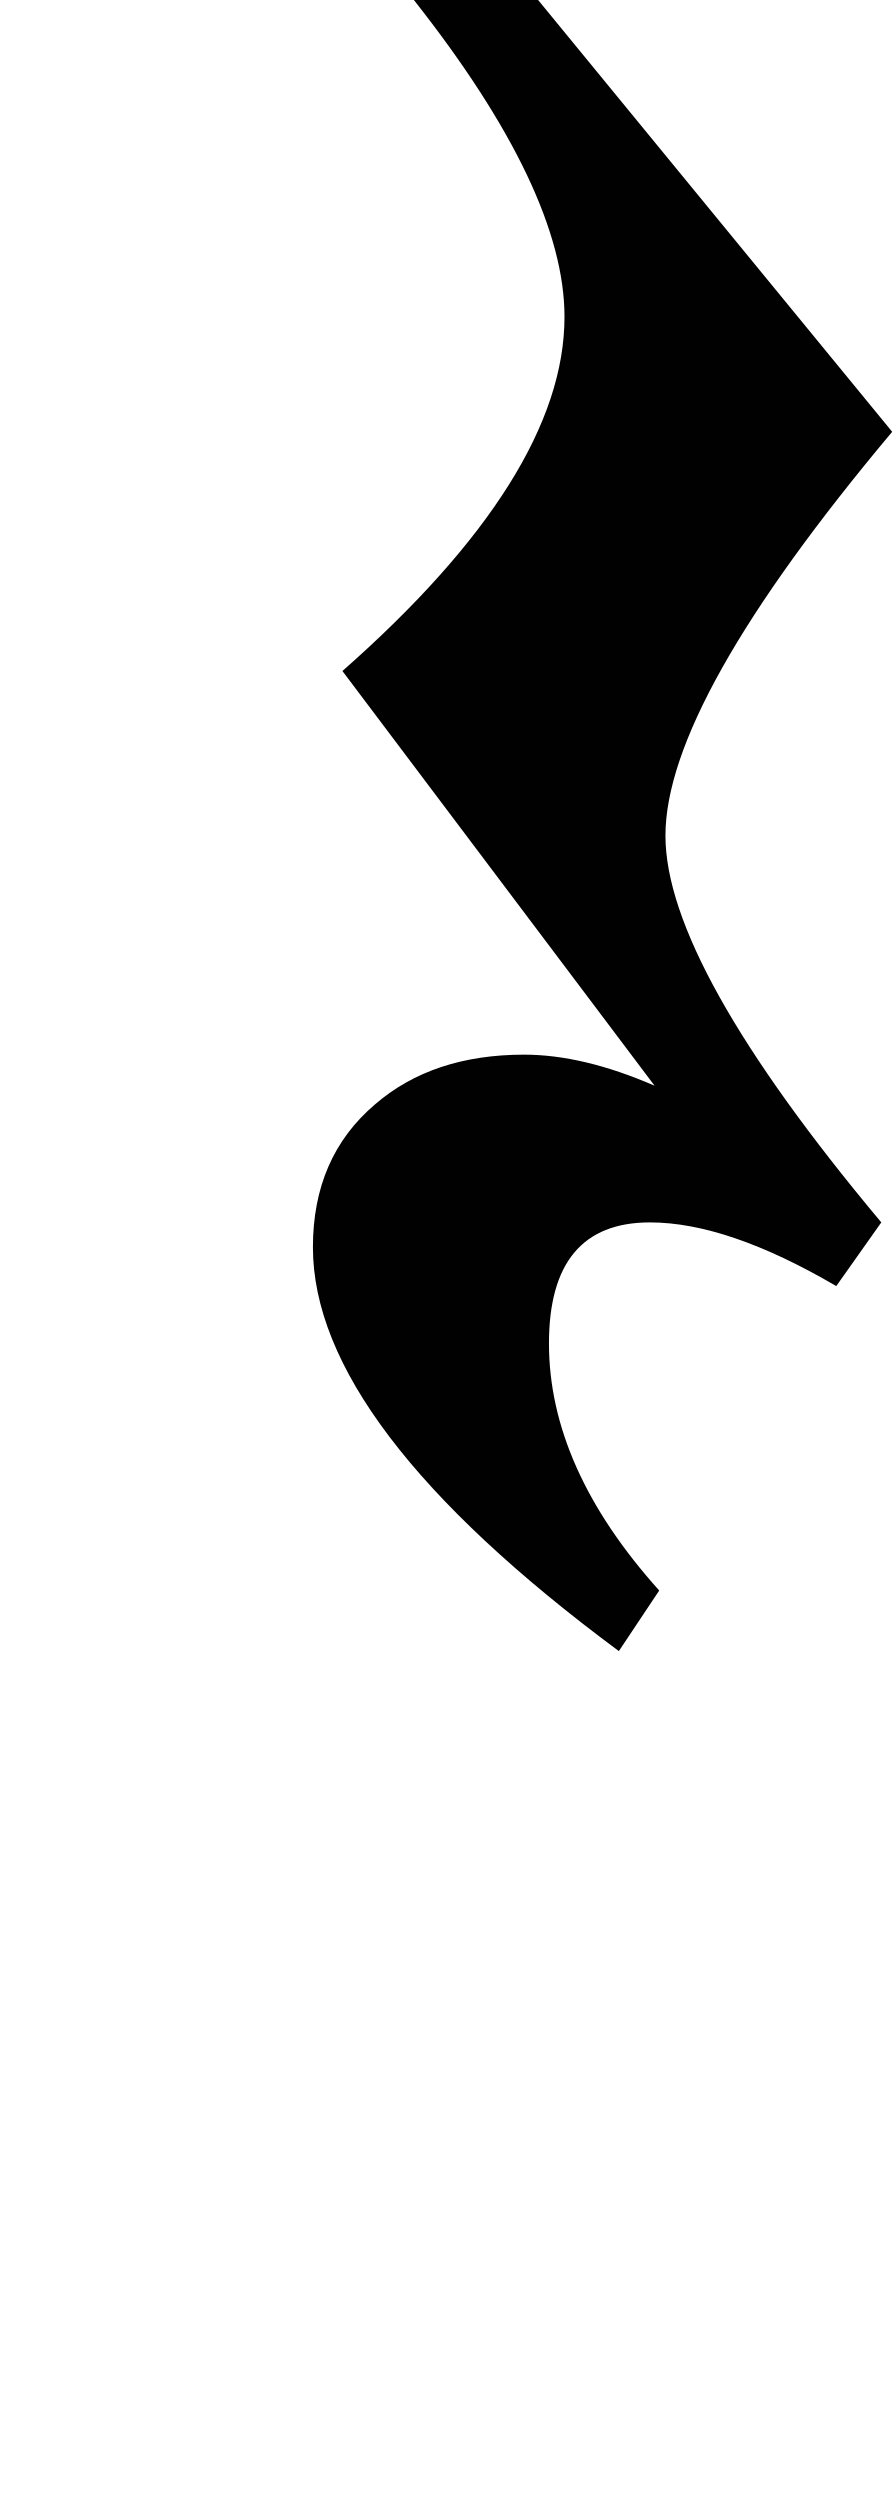
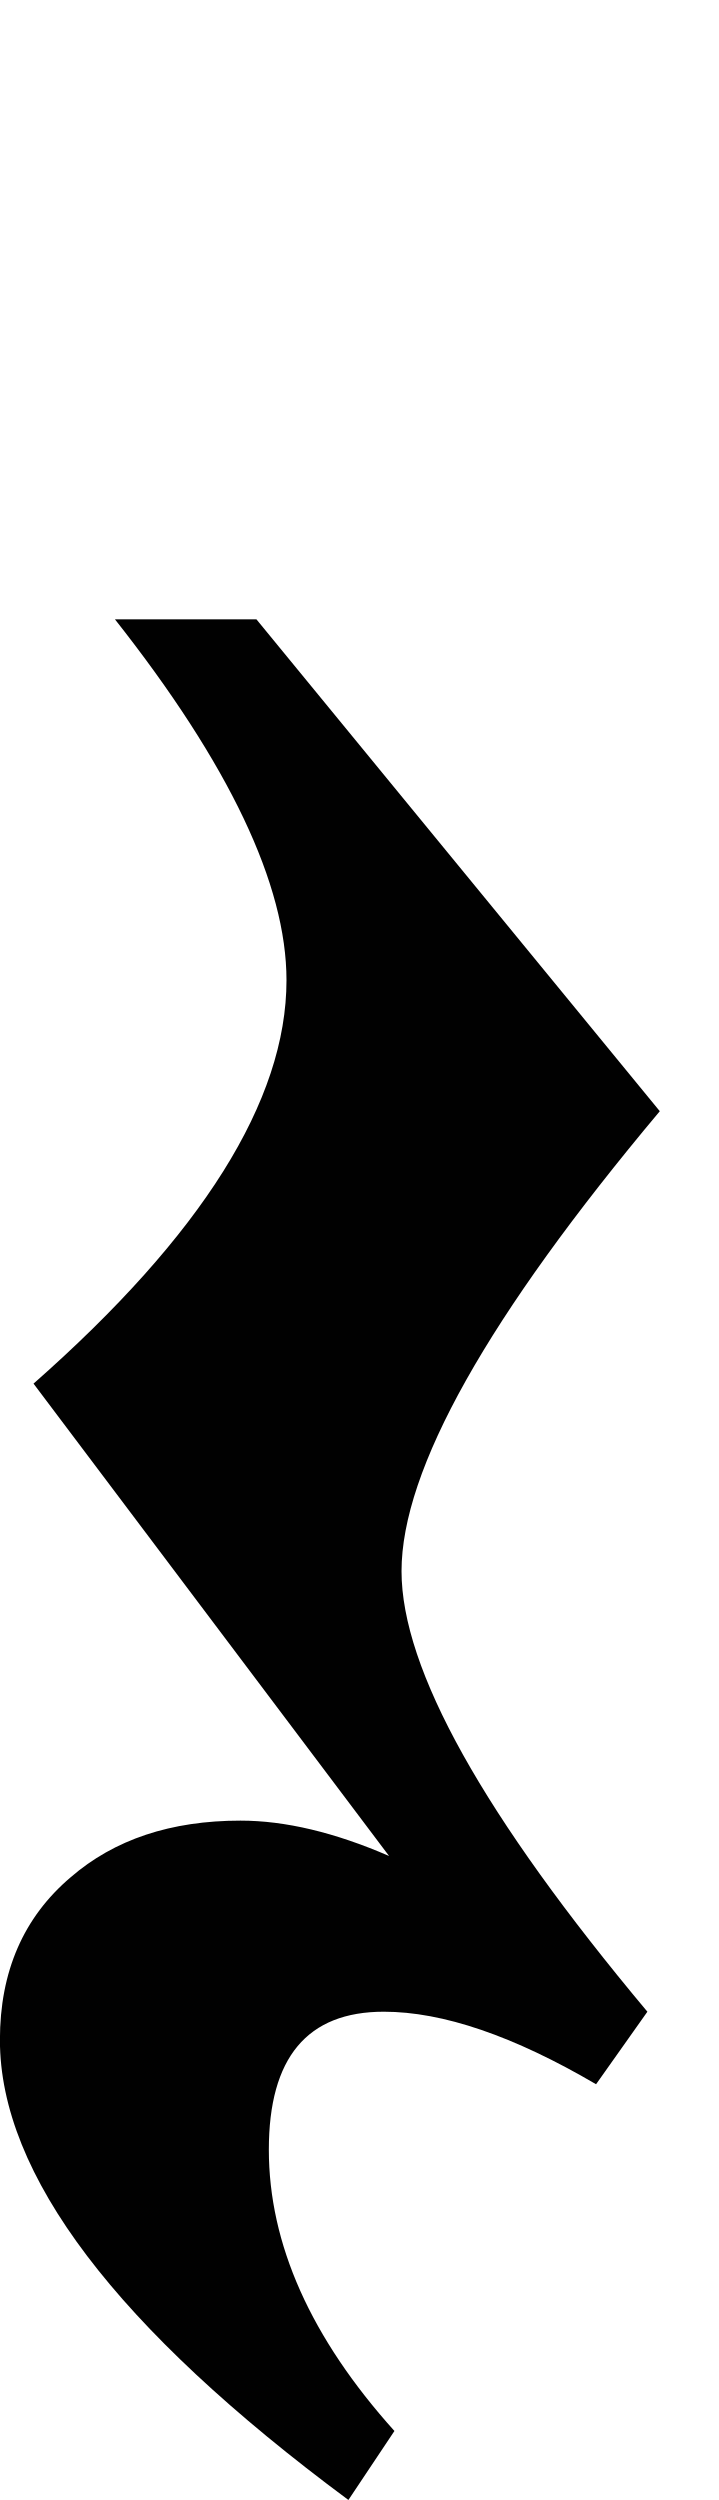
- <svg xmlns="http://www.w3.org/2000/svg" version="1.1" id="Layer_1" x="0px" y="0px" width="40.387px" height="113.167px" viewBox="0 0 40.387 113.167" enable-background="new 0 0 40.387 113.167" xml:space="preserve">
+ <svg xmlns="http://www.w3.org/2000/svg" version="1.1" id="Layer_1" x="0px" y="0px" width="10.709px" height="37.259px" viewBox="22.359 14.125 10.709 37.259" enable-background="new 22.359 14.125 10.709 37.259" xml:space="preserve">
  <g id="layer1" transform="translate(0,-977.6222)">
    <g id="text2824" transform="matrix(0.9997499,0,0,0.9999708,-112.5065,534.6512)">
-       <path id="path2829" fill="#010101" d="M152.931,462.531c-6.844,8.156-10.266,14.25-10.266,18.281    c0,3.891,3.258,9.727,9.773,17.508l-2.039,2.883c-3.281-1.922-6.094-2.883-8.438-2.883c-3.047,0-4.57,1.828-4.57,5.484    c0,3.75,1.664,7.477,4.992,11.18l-1.828,2.742c-9.234-6.844-13.852-12.937-13.852-18.281c0-2.719,0.937-4.875,2.813-6.469    c1.734-1.5,3.984-2.25,6.75-2.25c1.781,0,3.75,0.469,5.906,1.406l-14.133-18.773c6.703-5.906,10.055-11.25,10.055-16.031    c0-3.797-2.273-8.578-6.82-14.344h5.625L152.931,462.531" />
+       <path id="path2829" fill="#010101" d="M144.735,473.671c-2.566,3.059-3.85,5.344-3.85,6.855c0,1.459,1.222,3.648,3.665,6.566    l-0.765,1.081c-1.23-0.721-2.285-1.081-3.164-1.081c-1.143,0-1.714,0.685-1.714,2.056c0,1.406,0.624,2.804,1.872,4.193    l-0.686,1.028c-3.463-2.566-5.195-4.851-5.195-6.855c0-1.02,0.351-1.828,1.055-2.426c0.65-0.563,1.494-0.844,2.531-0.844    c0.668,0,1.406,0.176,2.215,0.527l-5.3-7.04c2.514-2.215,3.771-4.219,3.771-6.012c0-1.424-0.852-3.217-2.557-5.379h2.109    L144.735,473.671" />
    </g>
  </g>
</svg>
